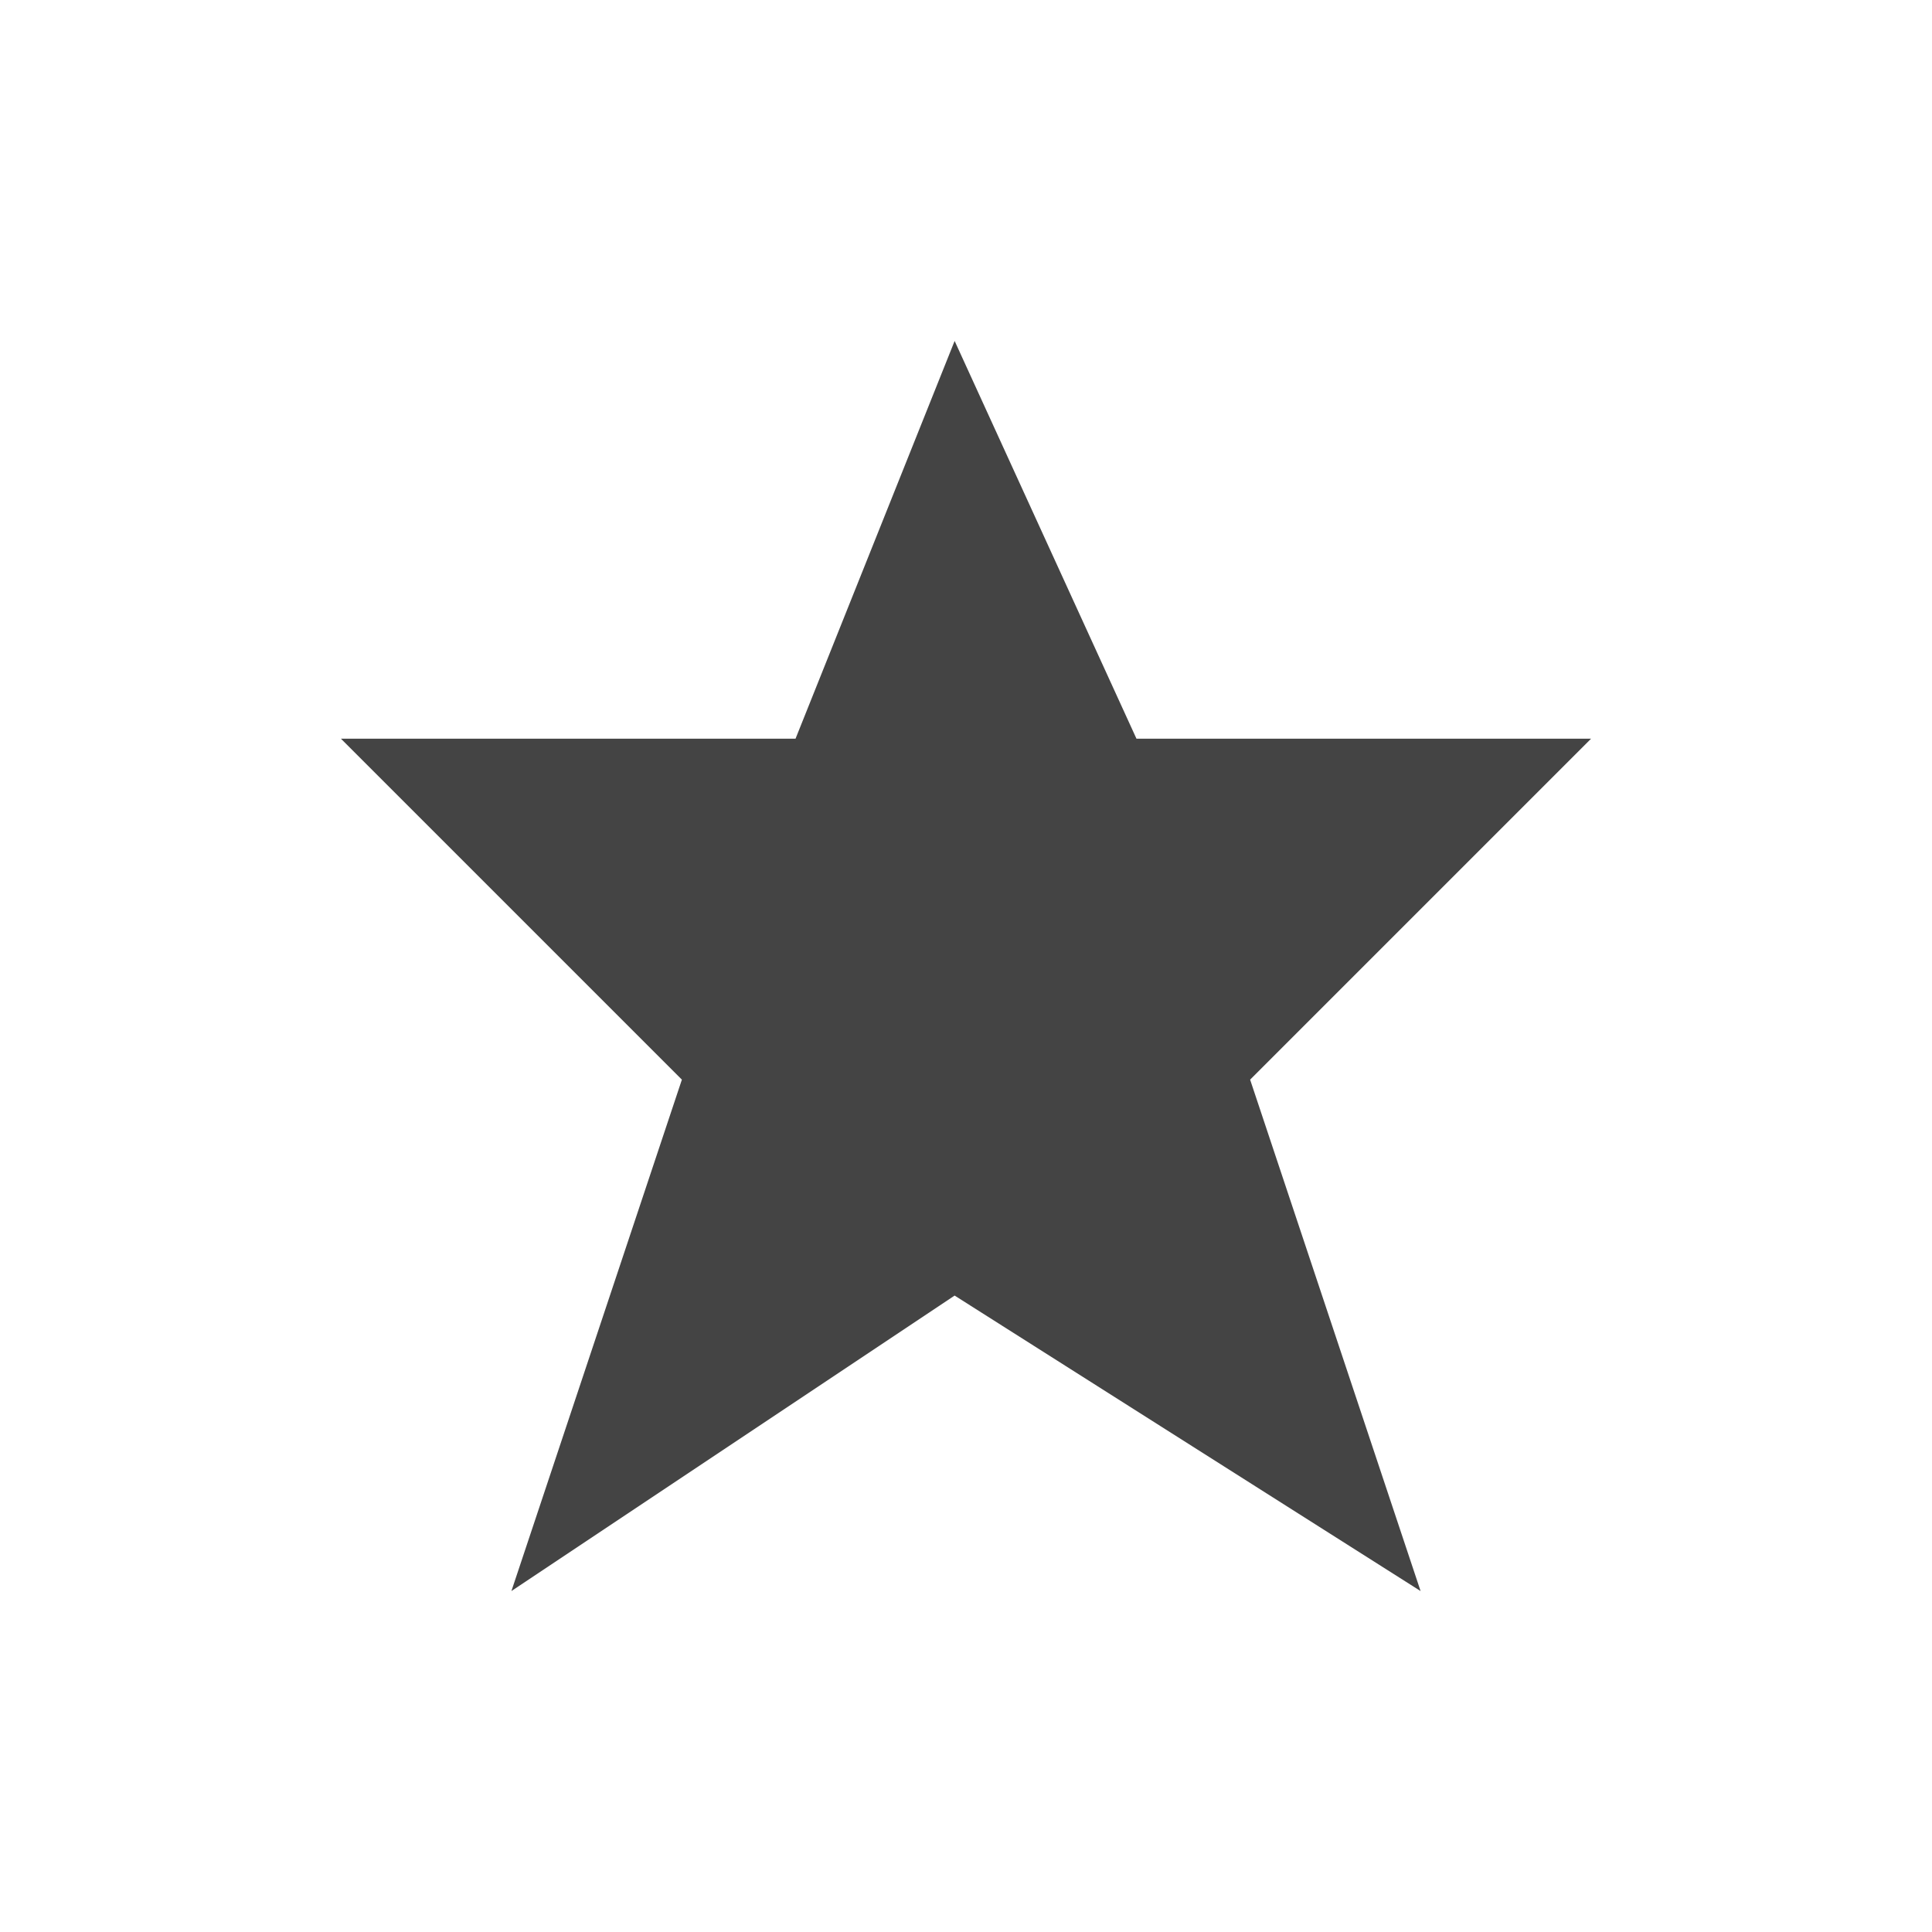
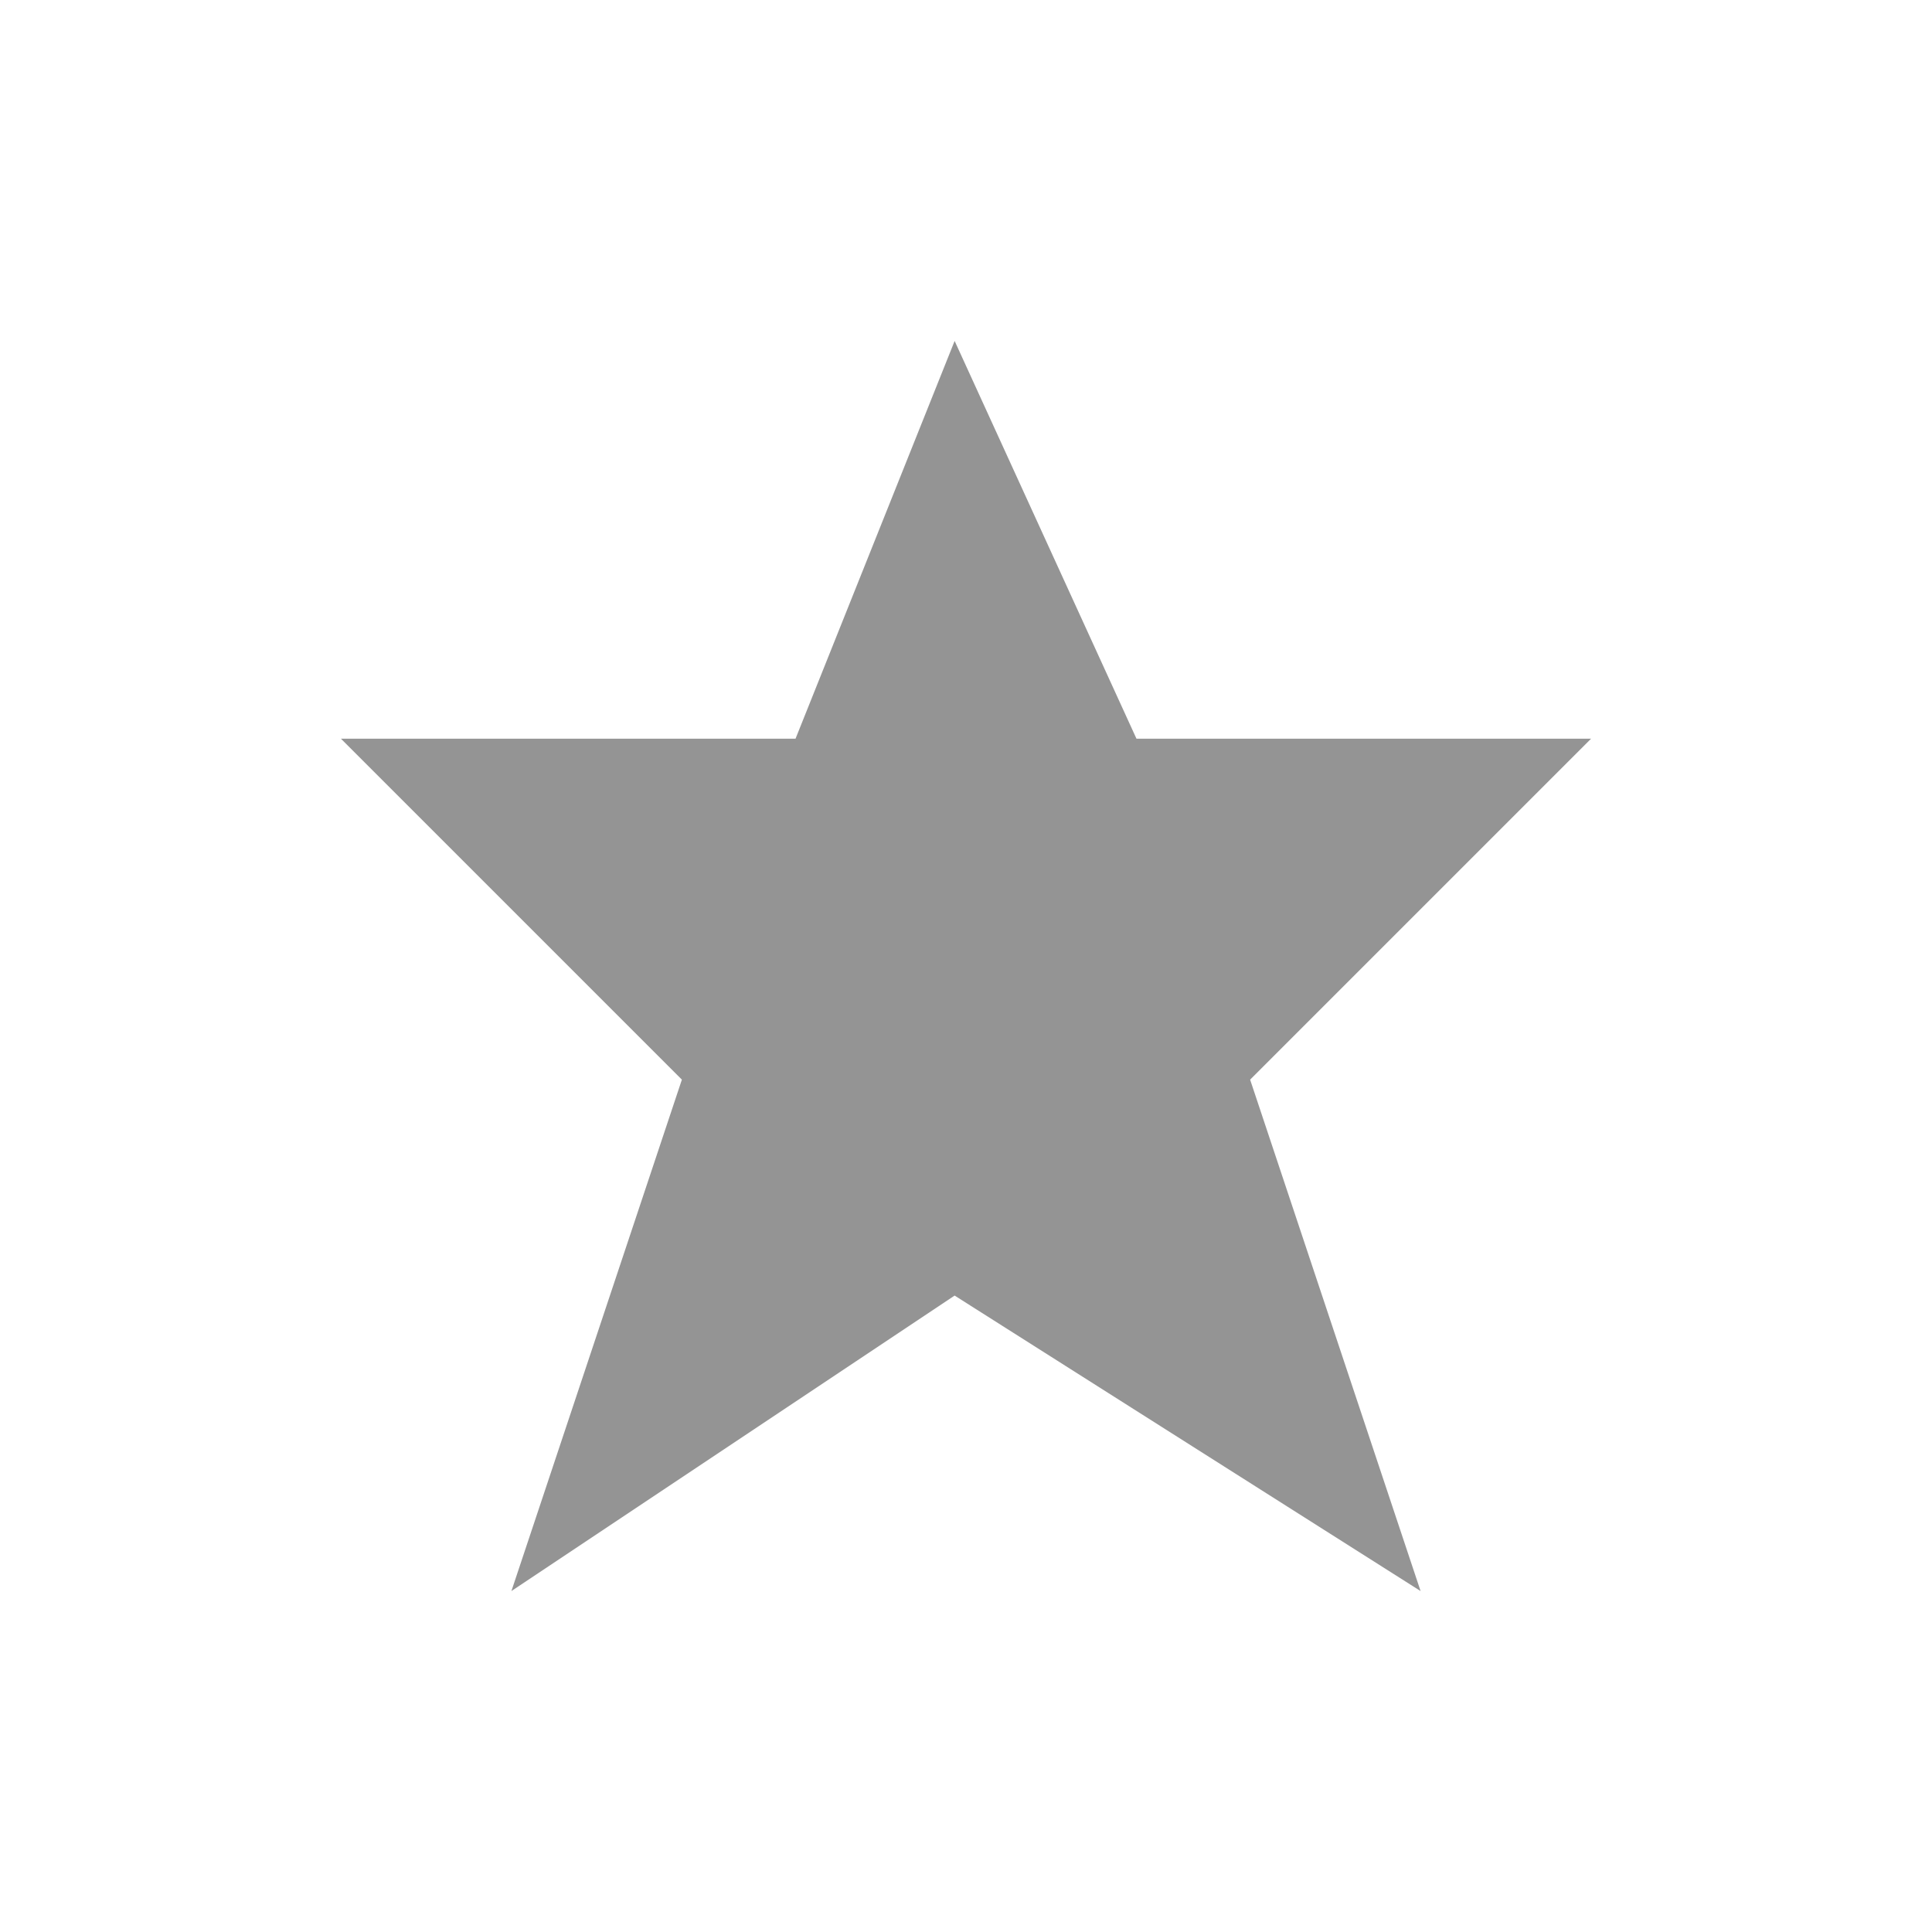
- <svg xmlns="http://www.w3.org/2000/svg" viewBox="0 0 17 17" height="17" width="17">
-   <rect fill="none" x="0" y="0" width="17" height="17" />
-   <path fill="rgba(255,255,255,0.25)" transform="translate(3 3)" d="M5.4,0L4,3.5H0l3,3L1.5,11l3.9-2.6  L9.5,11L8,6.5l3-3H7L5.4,0z" style="stroke-linejoin:round;stroke-miterlimit:4px;" stroke="rgba(255,255,255,0.25)" stroke-width="2" />
-   <path fill="#444444" transform="translate(3 3)" d="M5.4,0L4,3.5H0l3,3L1.5,11l3.9-2.6  L9.5,11L8,6.5l3-3H7L5.4,0z" />
+ <svg xmlns="http://www.w3.org/2000/svg" viewBox="0 0 17 17" height="17" width="17" version="1.1" id="svg2">
+   <defs id="defs2" />
+   <rect fill="none" x="0" y="0" width="17" height="17" id="rect1" />
+   <path fill="rgba(255,255,255,0.25)" transform="translate(3 3)" d="M5.4,0L4,3.5H0l3,3L1.5,11l3.9-2.6  L9.5,11L8,6.5l3-3H7L5.4,0z" style="stroke-linejoin:round;stroke-miterlimit:4px;" stroke="rgba(255,255,255,0.25)" stroke-width="2" id="path1" />
+   <path fill="#444444" transform="translate(3 3)" d="M5.4,0L4,3.5H0l3,3L1.5,11l3.9-2.6  L9.5,11L8,6.5l3-3H7L5.4,0z" id="path2" style="fill:#949494;fill-opacity:1" />
</svg>
